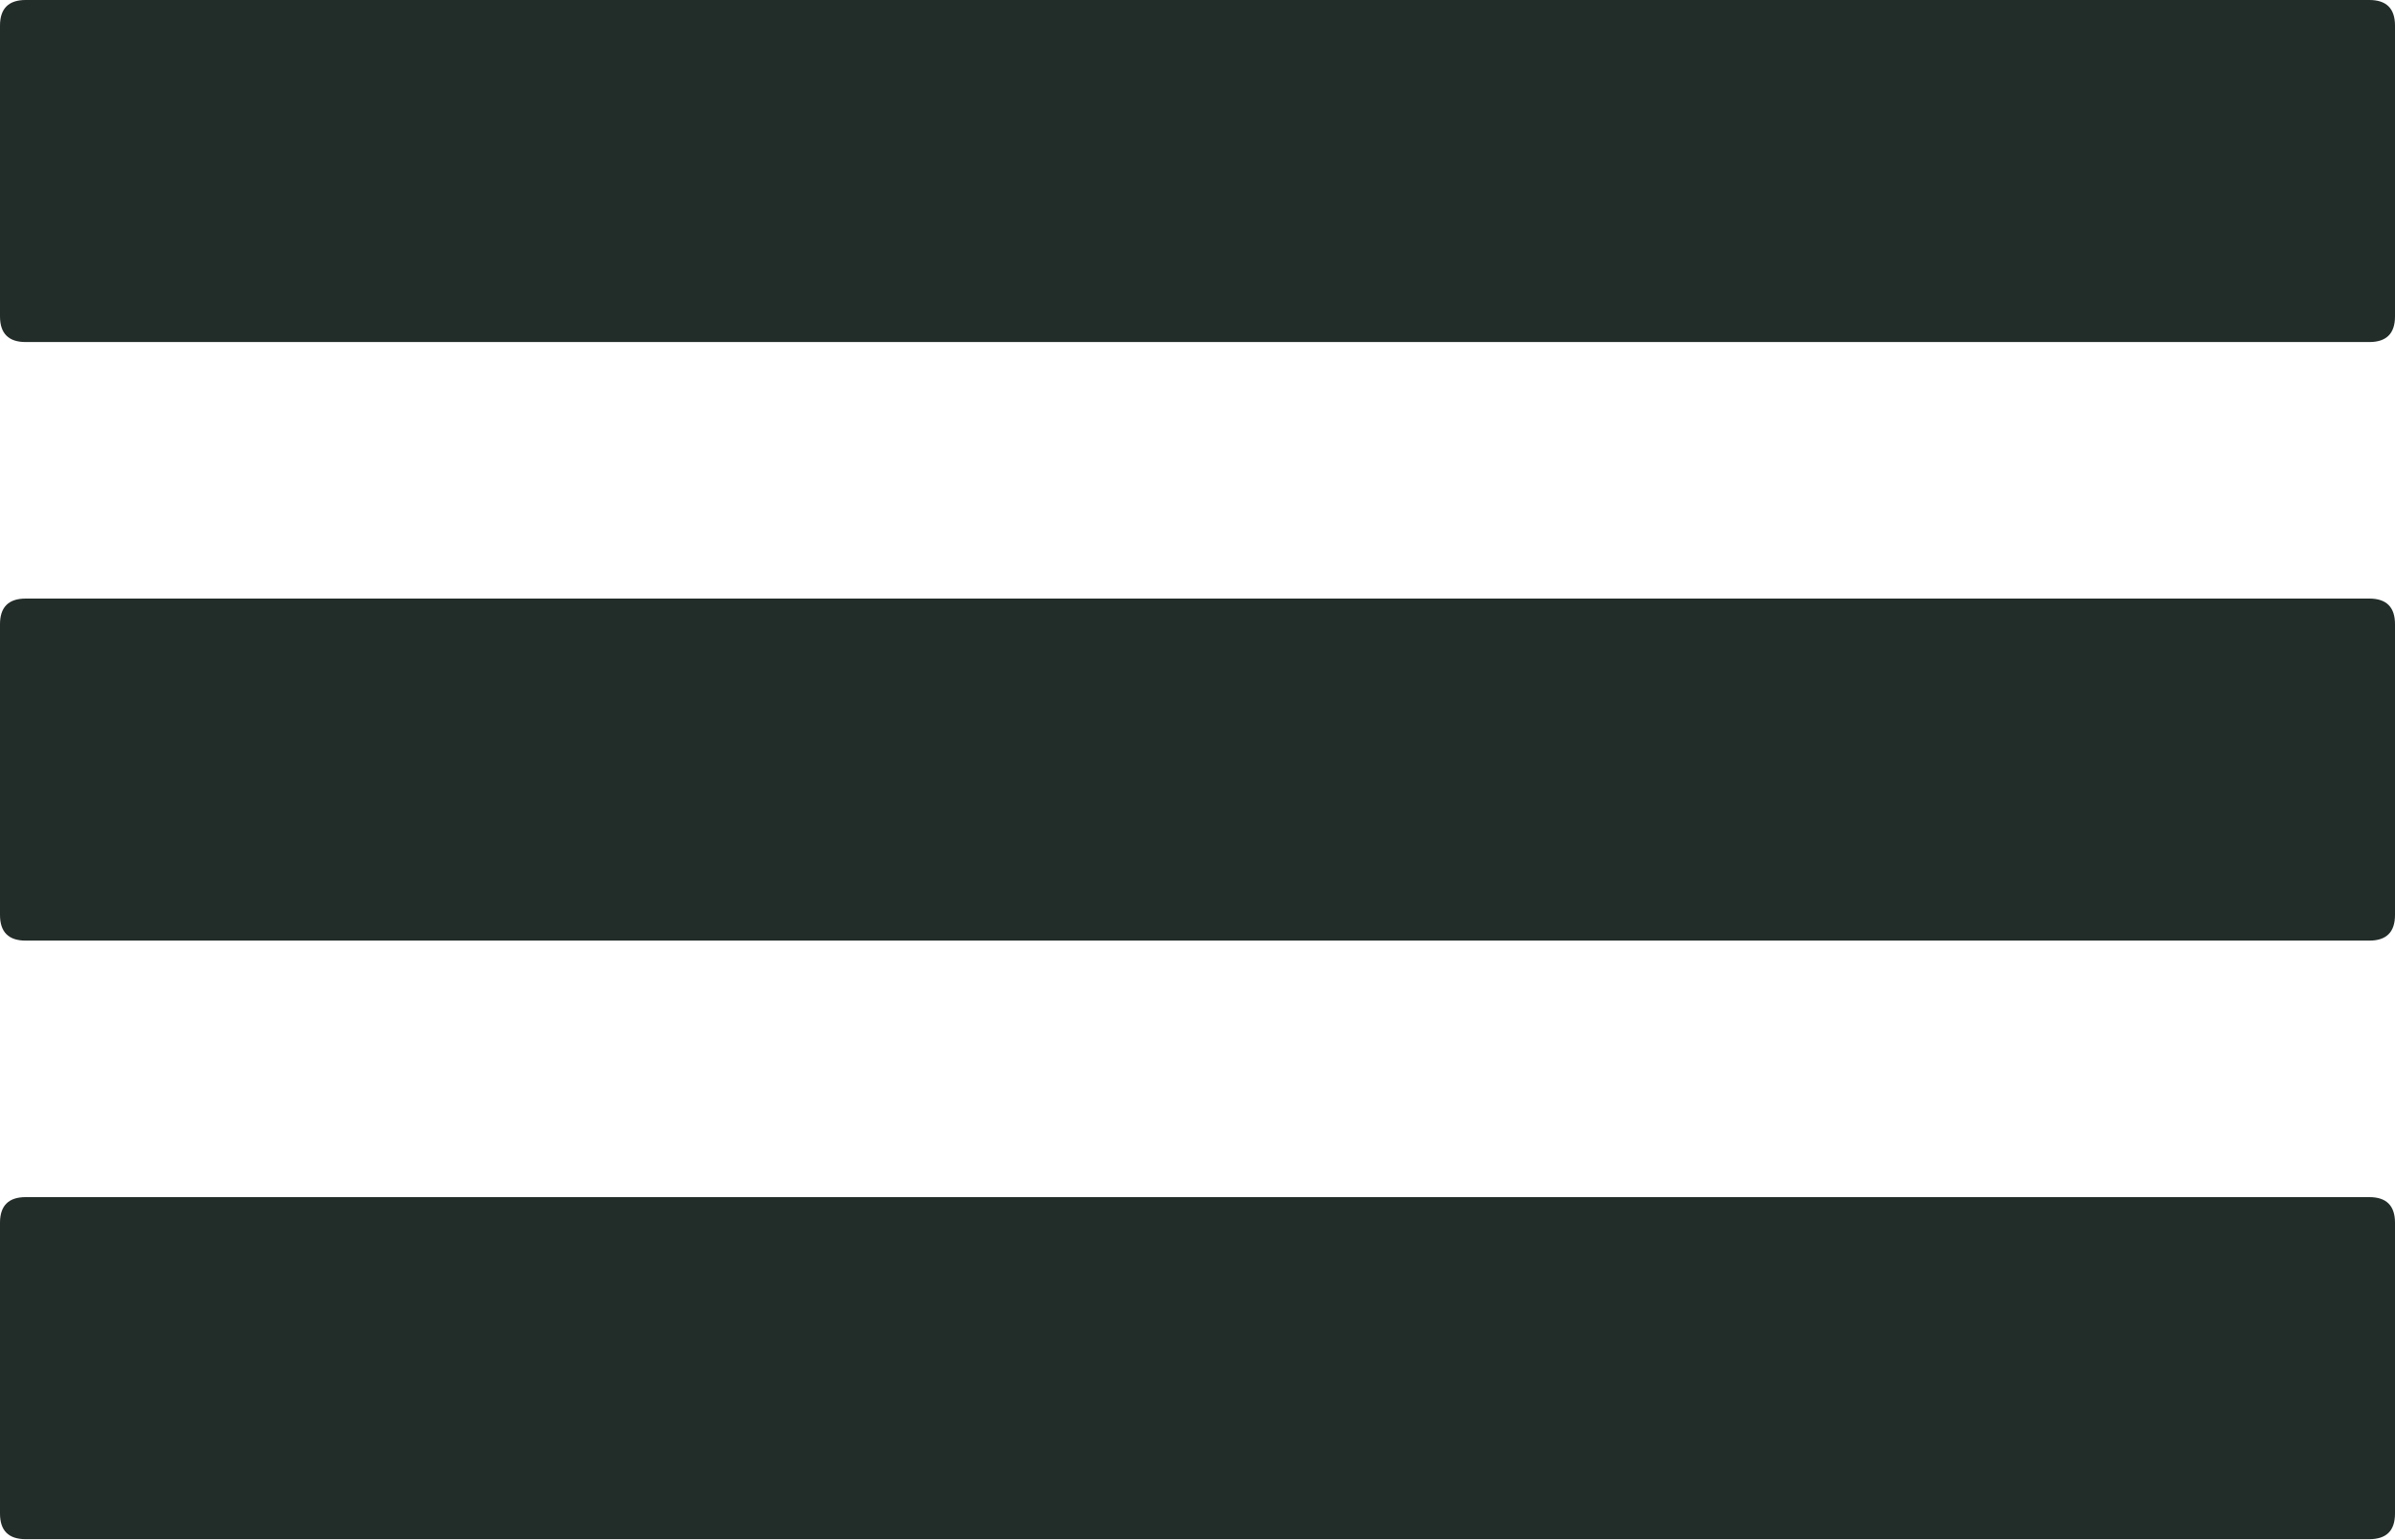
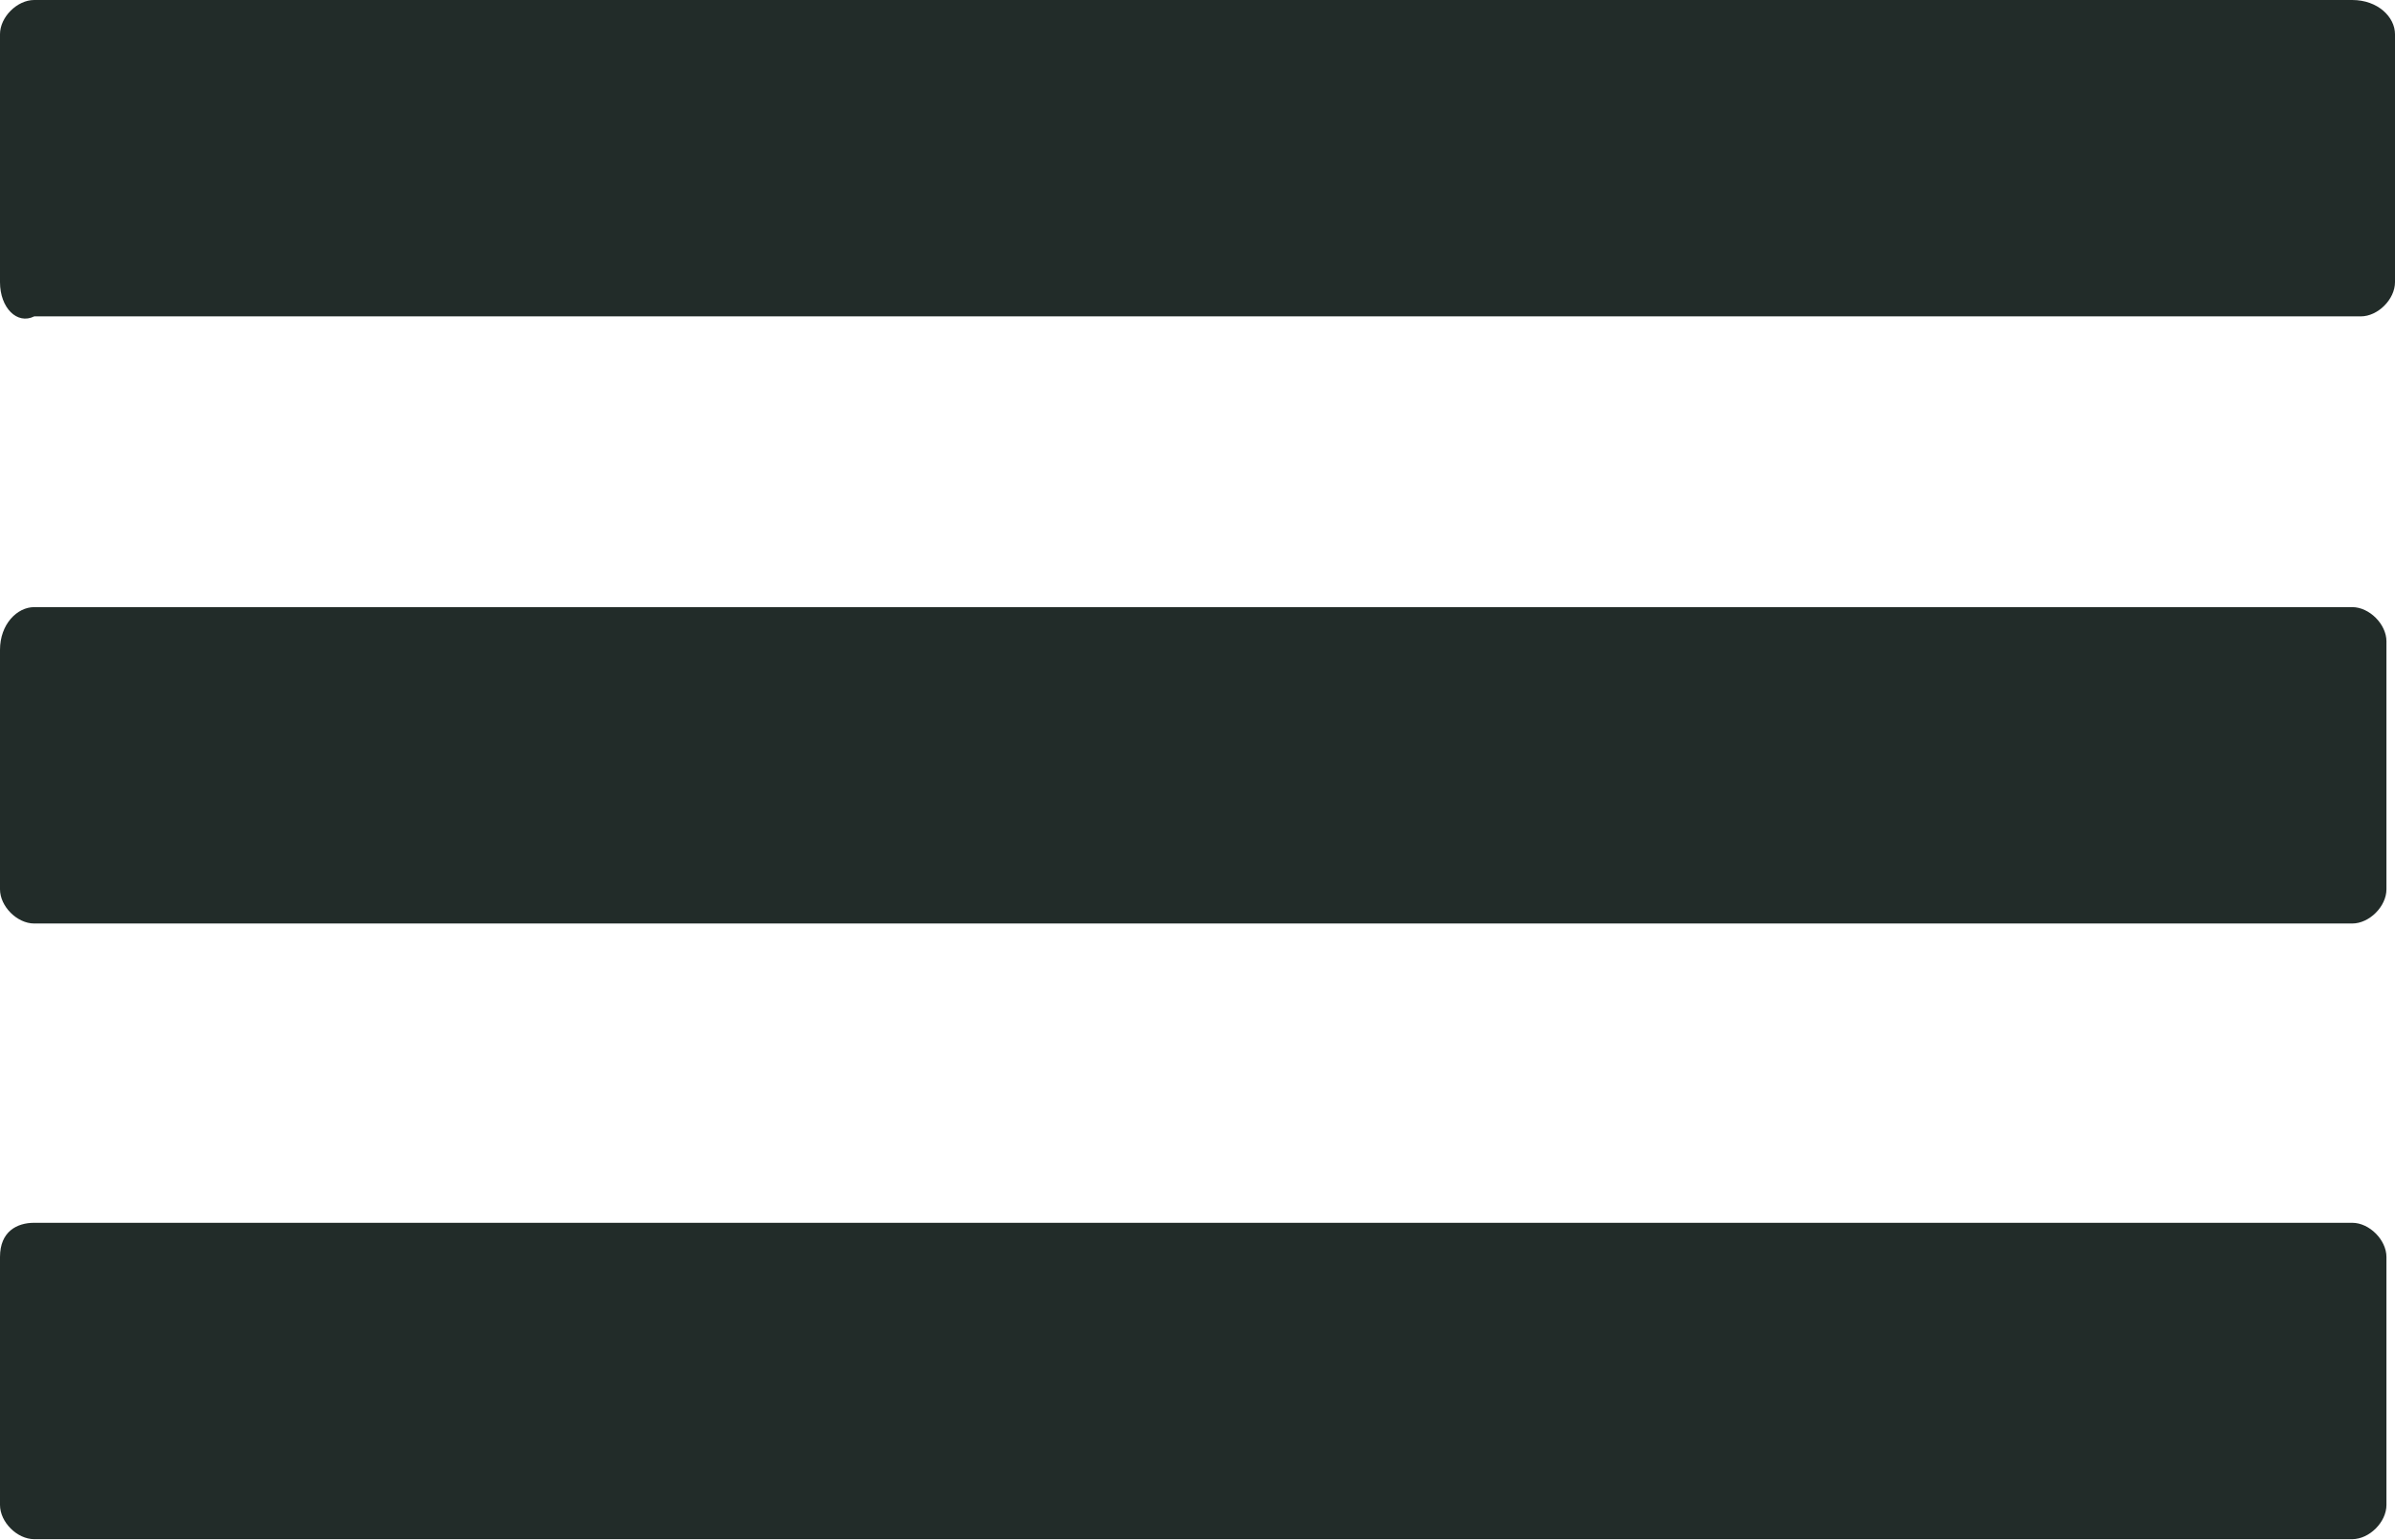
<svg xmlns="http://www.w3.org/2000/svg" version="1.1" id="图层_1" x="0px" y="0px" viewBox="0 0 28 18" style="enable-background:new 0 0 28 18;" xml:space="preserve">
  <style type="text/css">
	.st0{fill:#222C29;}
</style>
-   <path id="XMLID_2_" class="st0" d="M0.3,0h27.4C27.9,0,28,0.1,28,0.3v3.4C28,3.9,27.9,4,27.7,4H0.3C0.1,4,0,3.9,0,3.7V0.3  C0,0.1,0.1,0,0.3,0z" />
-   <path id="XMLID_4_" class="st0" d="M0.3,7h27.4C27.9,7,28,7.1,28,7.3v3.4c0,0.2-0.1,0.3-0.3,0.3H0.3C0.1,11,0,10.9,0,10.7V7.3  C0,7.1,0.1,7,0.3,7z" />
-   <path id="XMLID_3_" class="st0" d="M0.3,14h27.4c0.2,0,0.3,0.1,0.3,0.3v3.4c0,0.2-0.1,0.3-0.3,0.3H0.3C0.1,18,0,17.9,0,17.7v-3.4  C0,14.1,0.1,14,0.3,14z" />
+   <path id="XMLID_2_" class="st0" d="M0.4,0h27.1C27.8,0,28,0.2,28,0.4v2.9c0,0.2-0.2,0.4-0.4,0.4H0.4C0.2,3.8,0,3.6,0,3.3V0.4  C0,0.2,0.2,0,0.4,0z" />
+   <path id="XMLID_3_" class="st0" d="M0.4,14.3h27.1c0.2,0,0.4,0.2,0.4,0.4v2.9c0,0.2-0.2,0.4-0.4,0.4H0.4C0.2,18,0,17.8,0,17.6v-2.9  C0,14.4,0.2,14.3,0.4,14.3z" />
+   <path id="XMLID_4_" class="st0" d="M0.4,7.1h27.1c0.2,0,0.4,0.2,0.4,0.4v2.9c0,0.2-0.2,0.4-0.4,0.4H0.4c-0.2,0-0.4-0.2-0.4-0.4V7.6  C0,7.3,0.2,7.1,0.4,7.1z" />
</svg>
